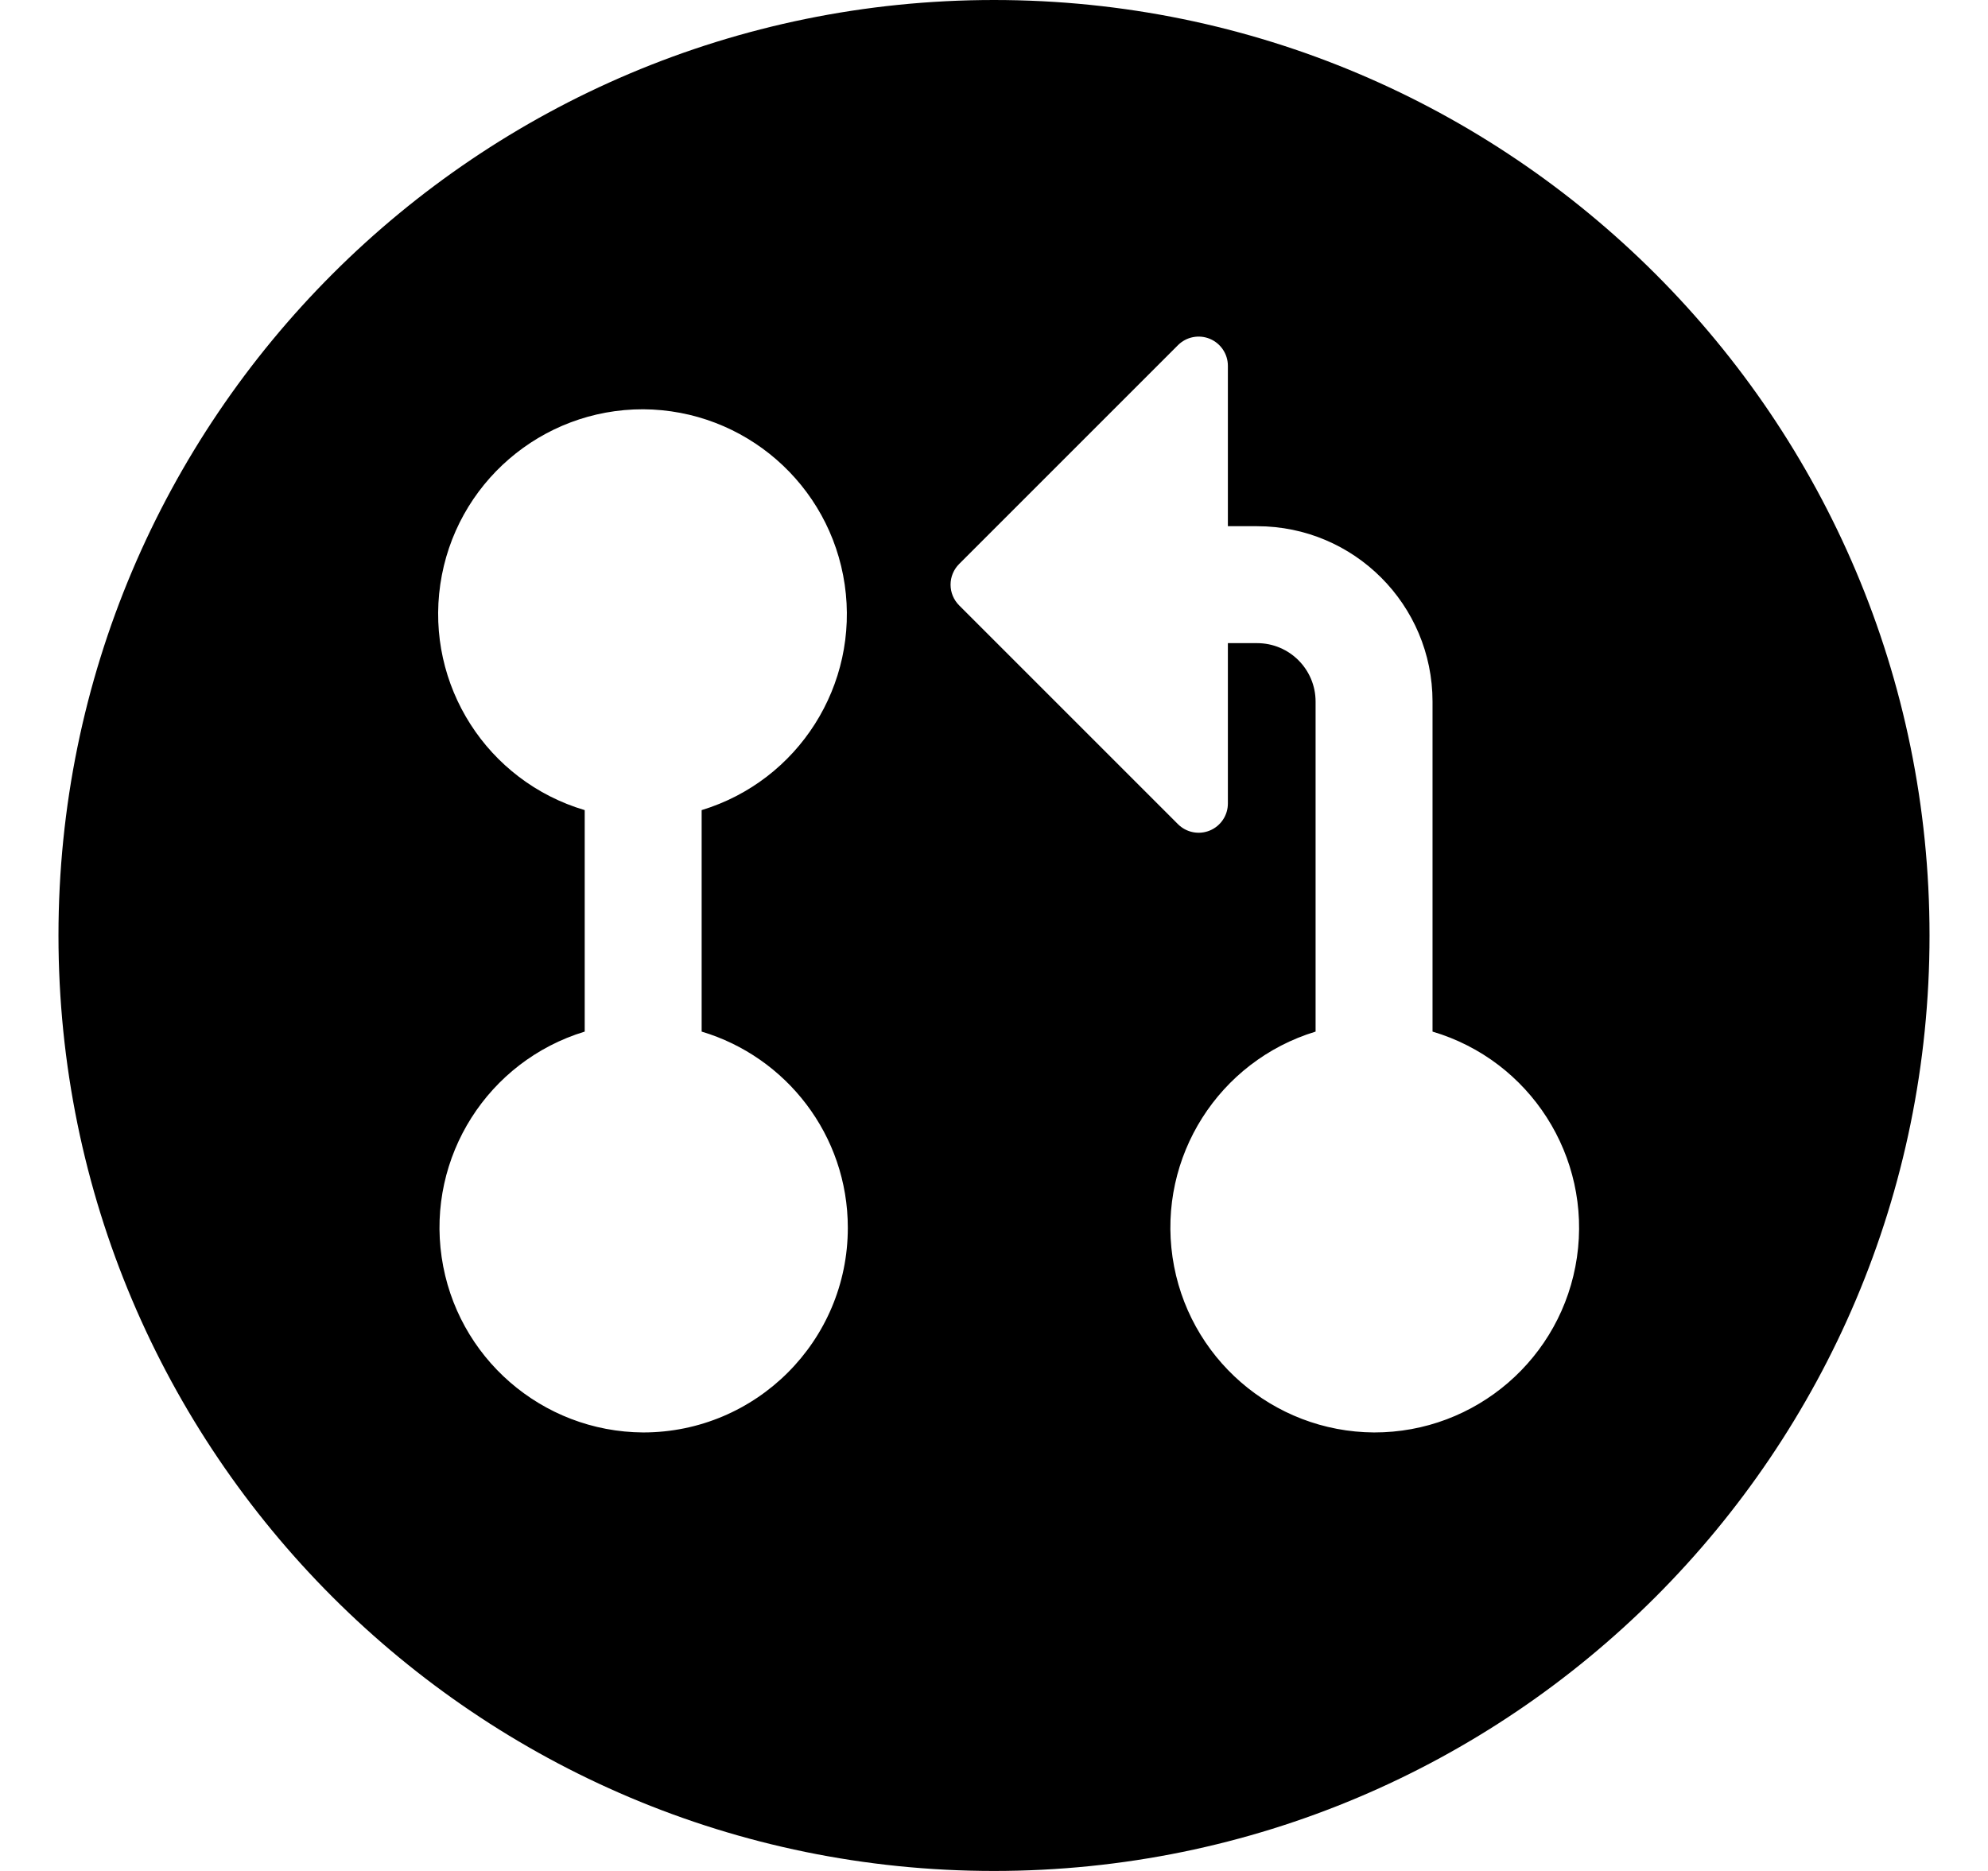
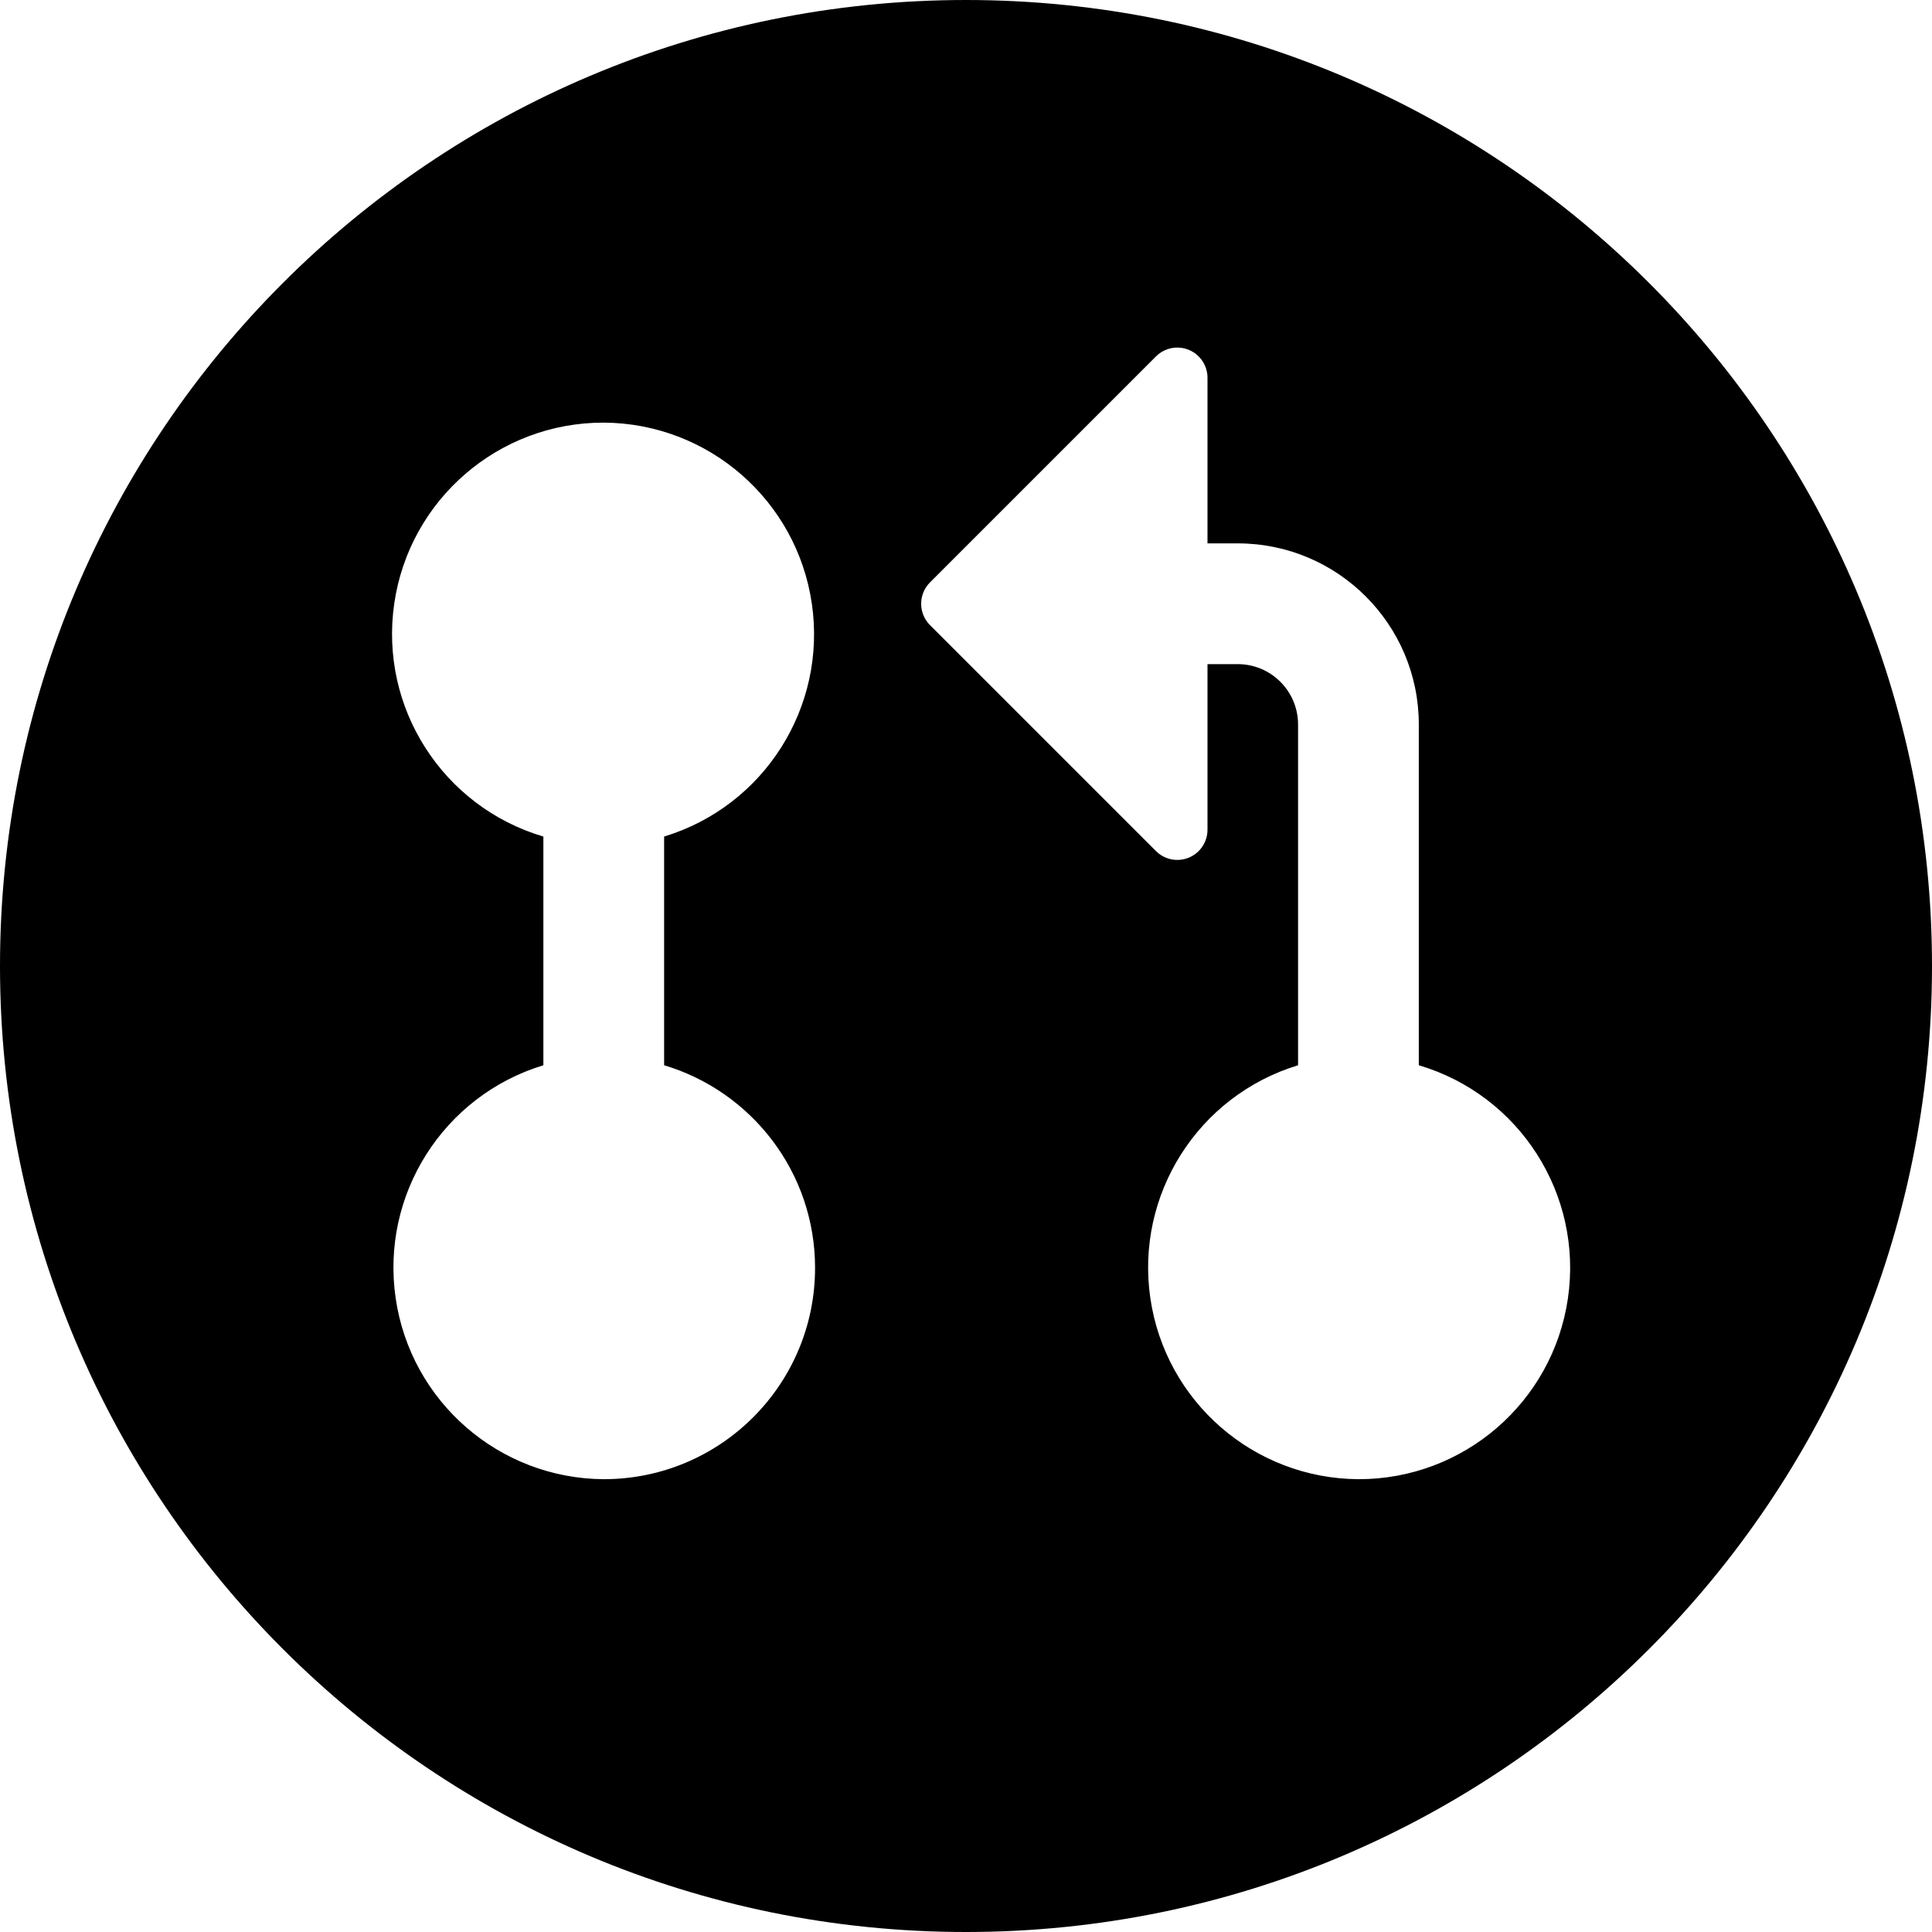
- <svg xmlns="http://www.w3.org/2000/svg" width="17" height="16" viewBox="0 0 17 16">
-   <path d="M.5 8a8 8 0 1 1 16 0 8 8 0 0 1-16 0Zm6.75 2.5c0-.793-.527-1.462-1.25-1.678V6.928A1.752 1.752 0 0 0 5.5 3.5 1.75 1.75 0 0 0 5 6.928v1.894a1.752 1.752 0 0 0 .5 3.428 1.75 1.75 0 0 0 1.75-1.75Zm3.25-5h.25a.5.5 0 0 1 .5.5v2.822a1.752 1.752 0 0 0 .5 3.428 1.75 1.75 0 0 0 .5-3.428V6a1.5 1.5 0 0 0-1.5-1.5h-.25V3.129a.25.25 0 0 0-.427-.177L8.202 4.823a.25.25 0 0 0 0 .354l1.871 1.871a.25.25 0 0 0 .427-.177Z" />
+ <svg xmlns="http://www.w3.org/2000/svg" width="16" height="16" viewBox="0 0 16 16">
+   <path d="M0 8a8 8 0 1 1 16 0A8 8 0 0 1 0 8Zm6.75 2.5c0-.793-.527-1.462-1.25-1.678V6.928A1.752 1.752 0 0 0 5 3.5a1.75 1.75 0 0 0-.5 3.428v1.894A1.752 1.752 0 0 0 5 12.25a1.75 1.75 0 0 0 1.75-1.75Zm3.25-5h.25a.5.5 0 0 1 .5.5v2.822a1.752 1.752 0 0 0 .5 3.428 1.75 1.75 0 0 0 .5-3.428V6a1.5 1.5 0 0 0-1.5-1.5H10V3.129a.25.25 0 0 0-.427-.177L7.702 4.823a.25.25 0 0 0 0 .354l1.871 1.871A.25.25 0 0 0 10 6.871Z" />
</svg>
